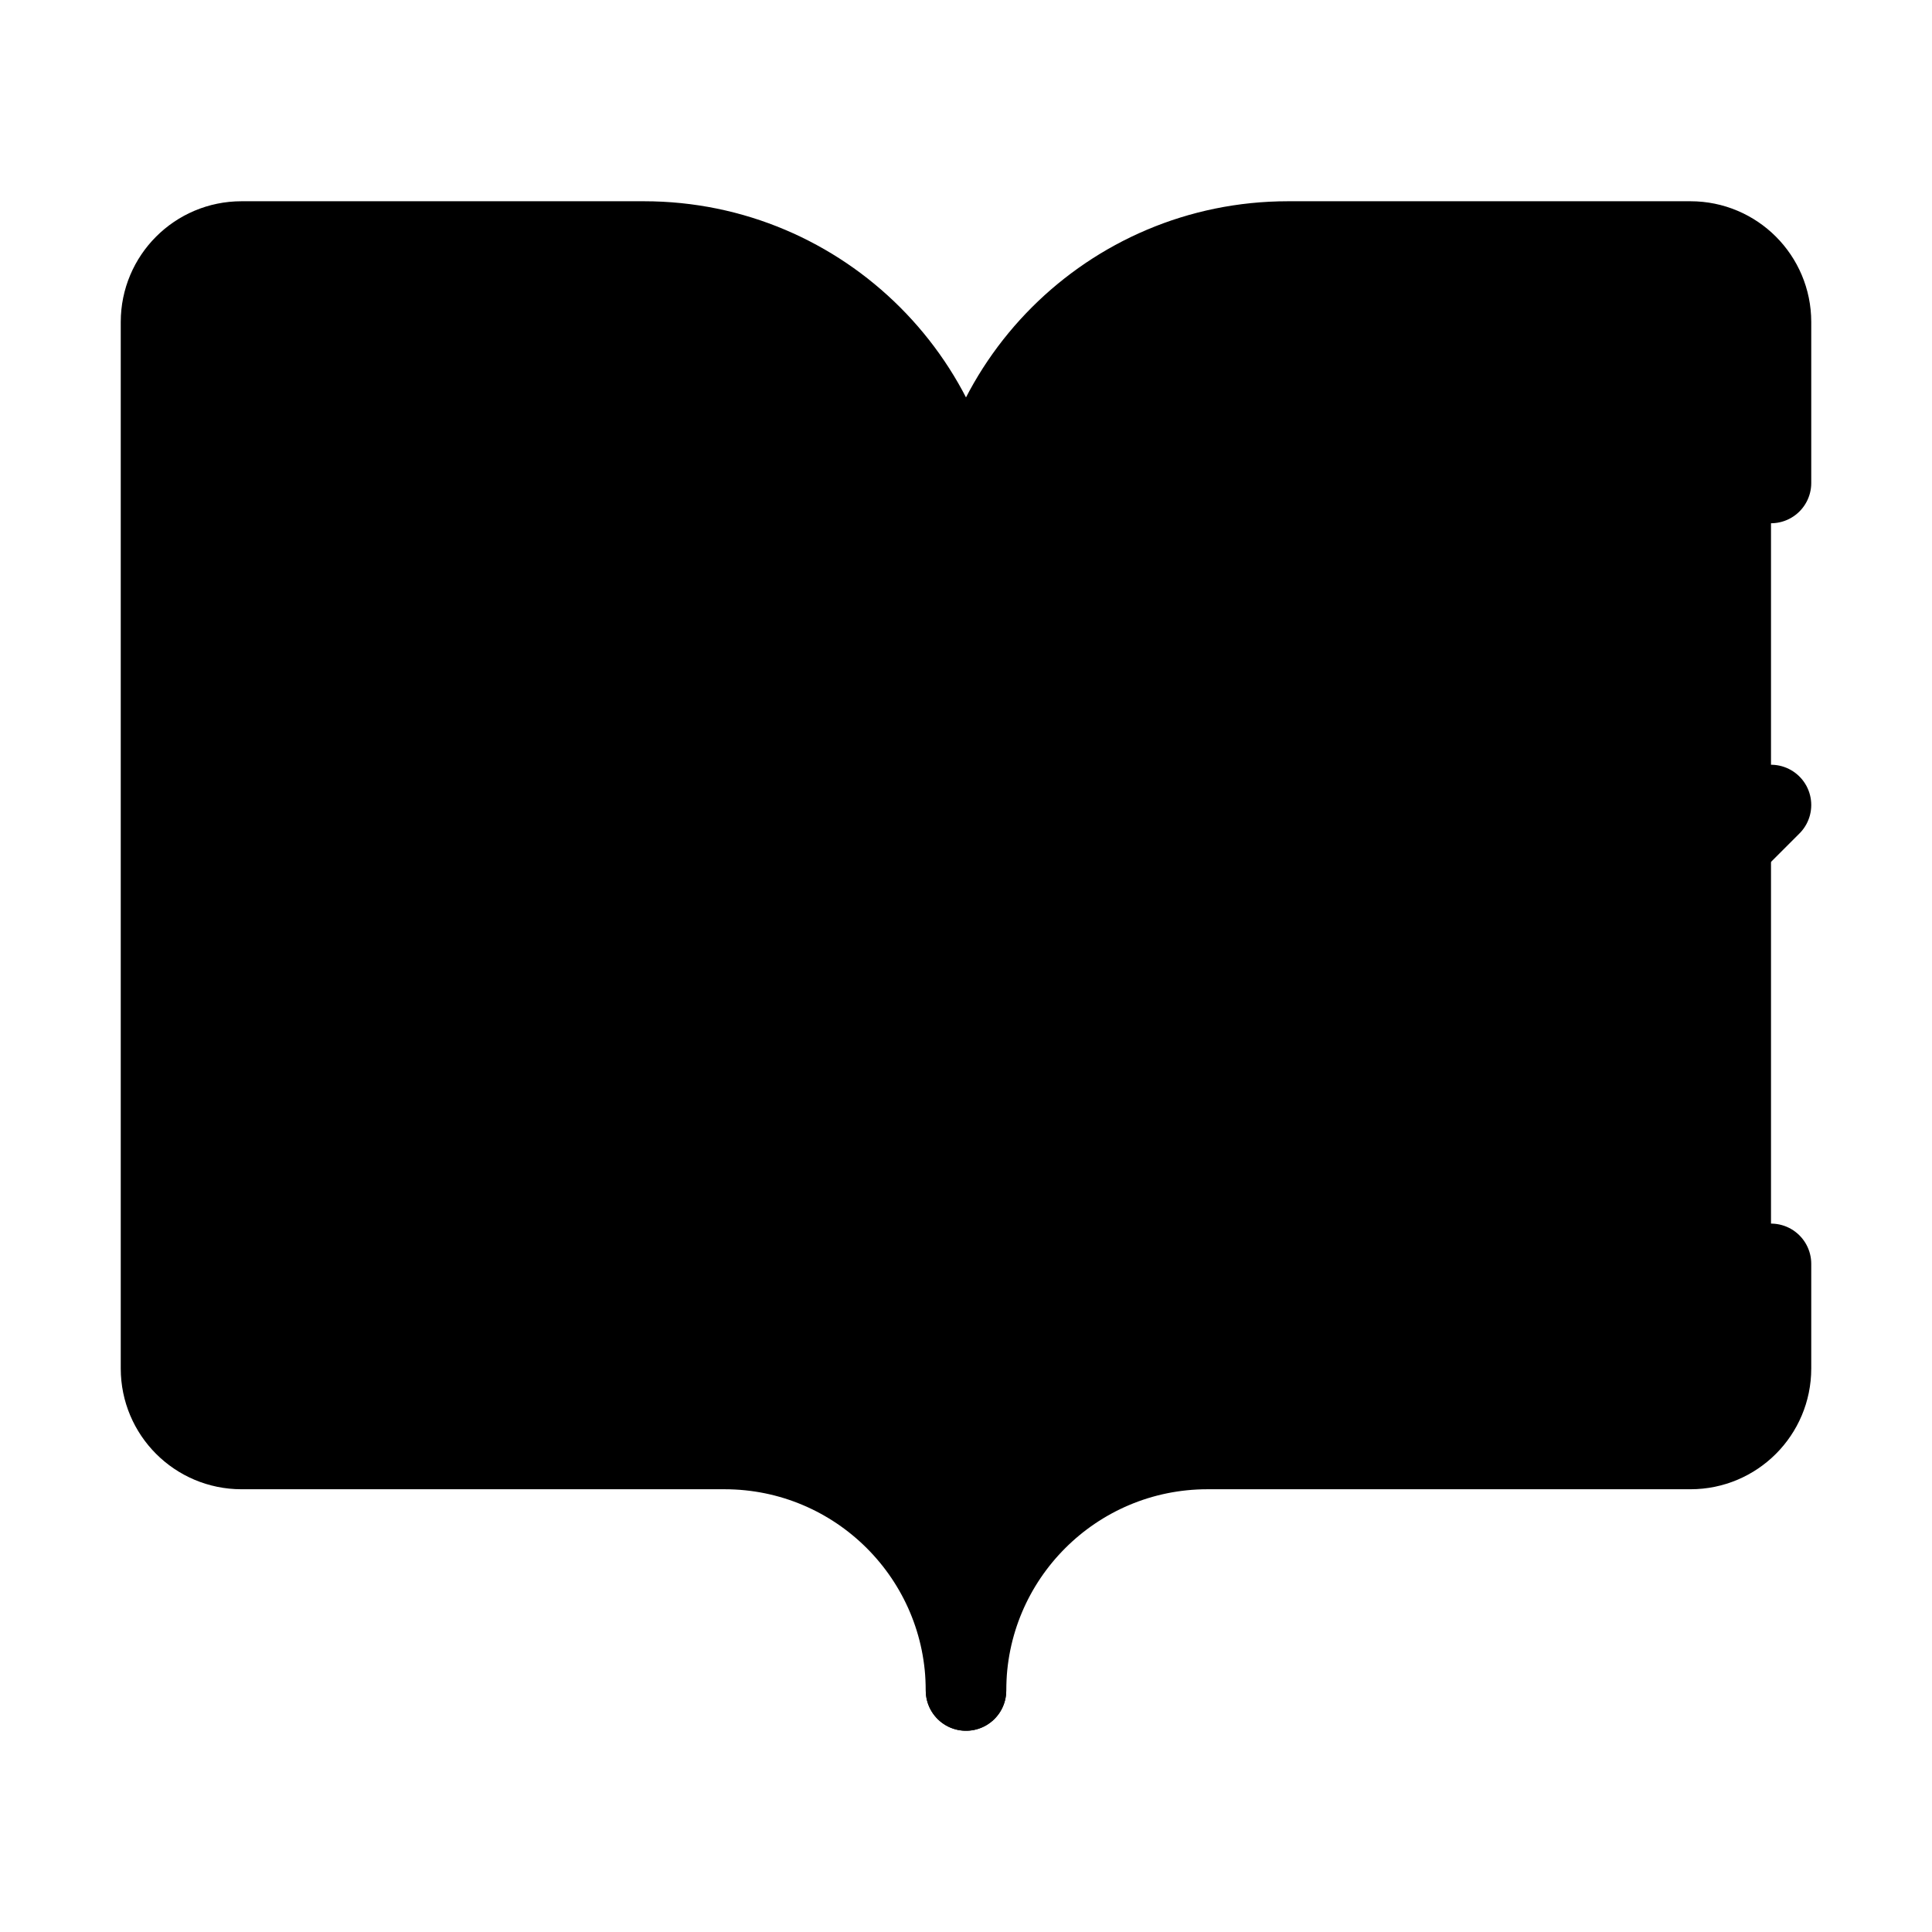
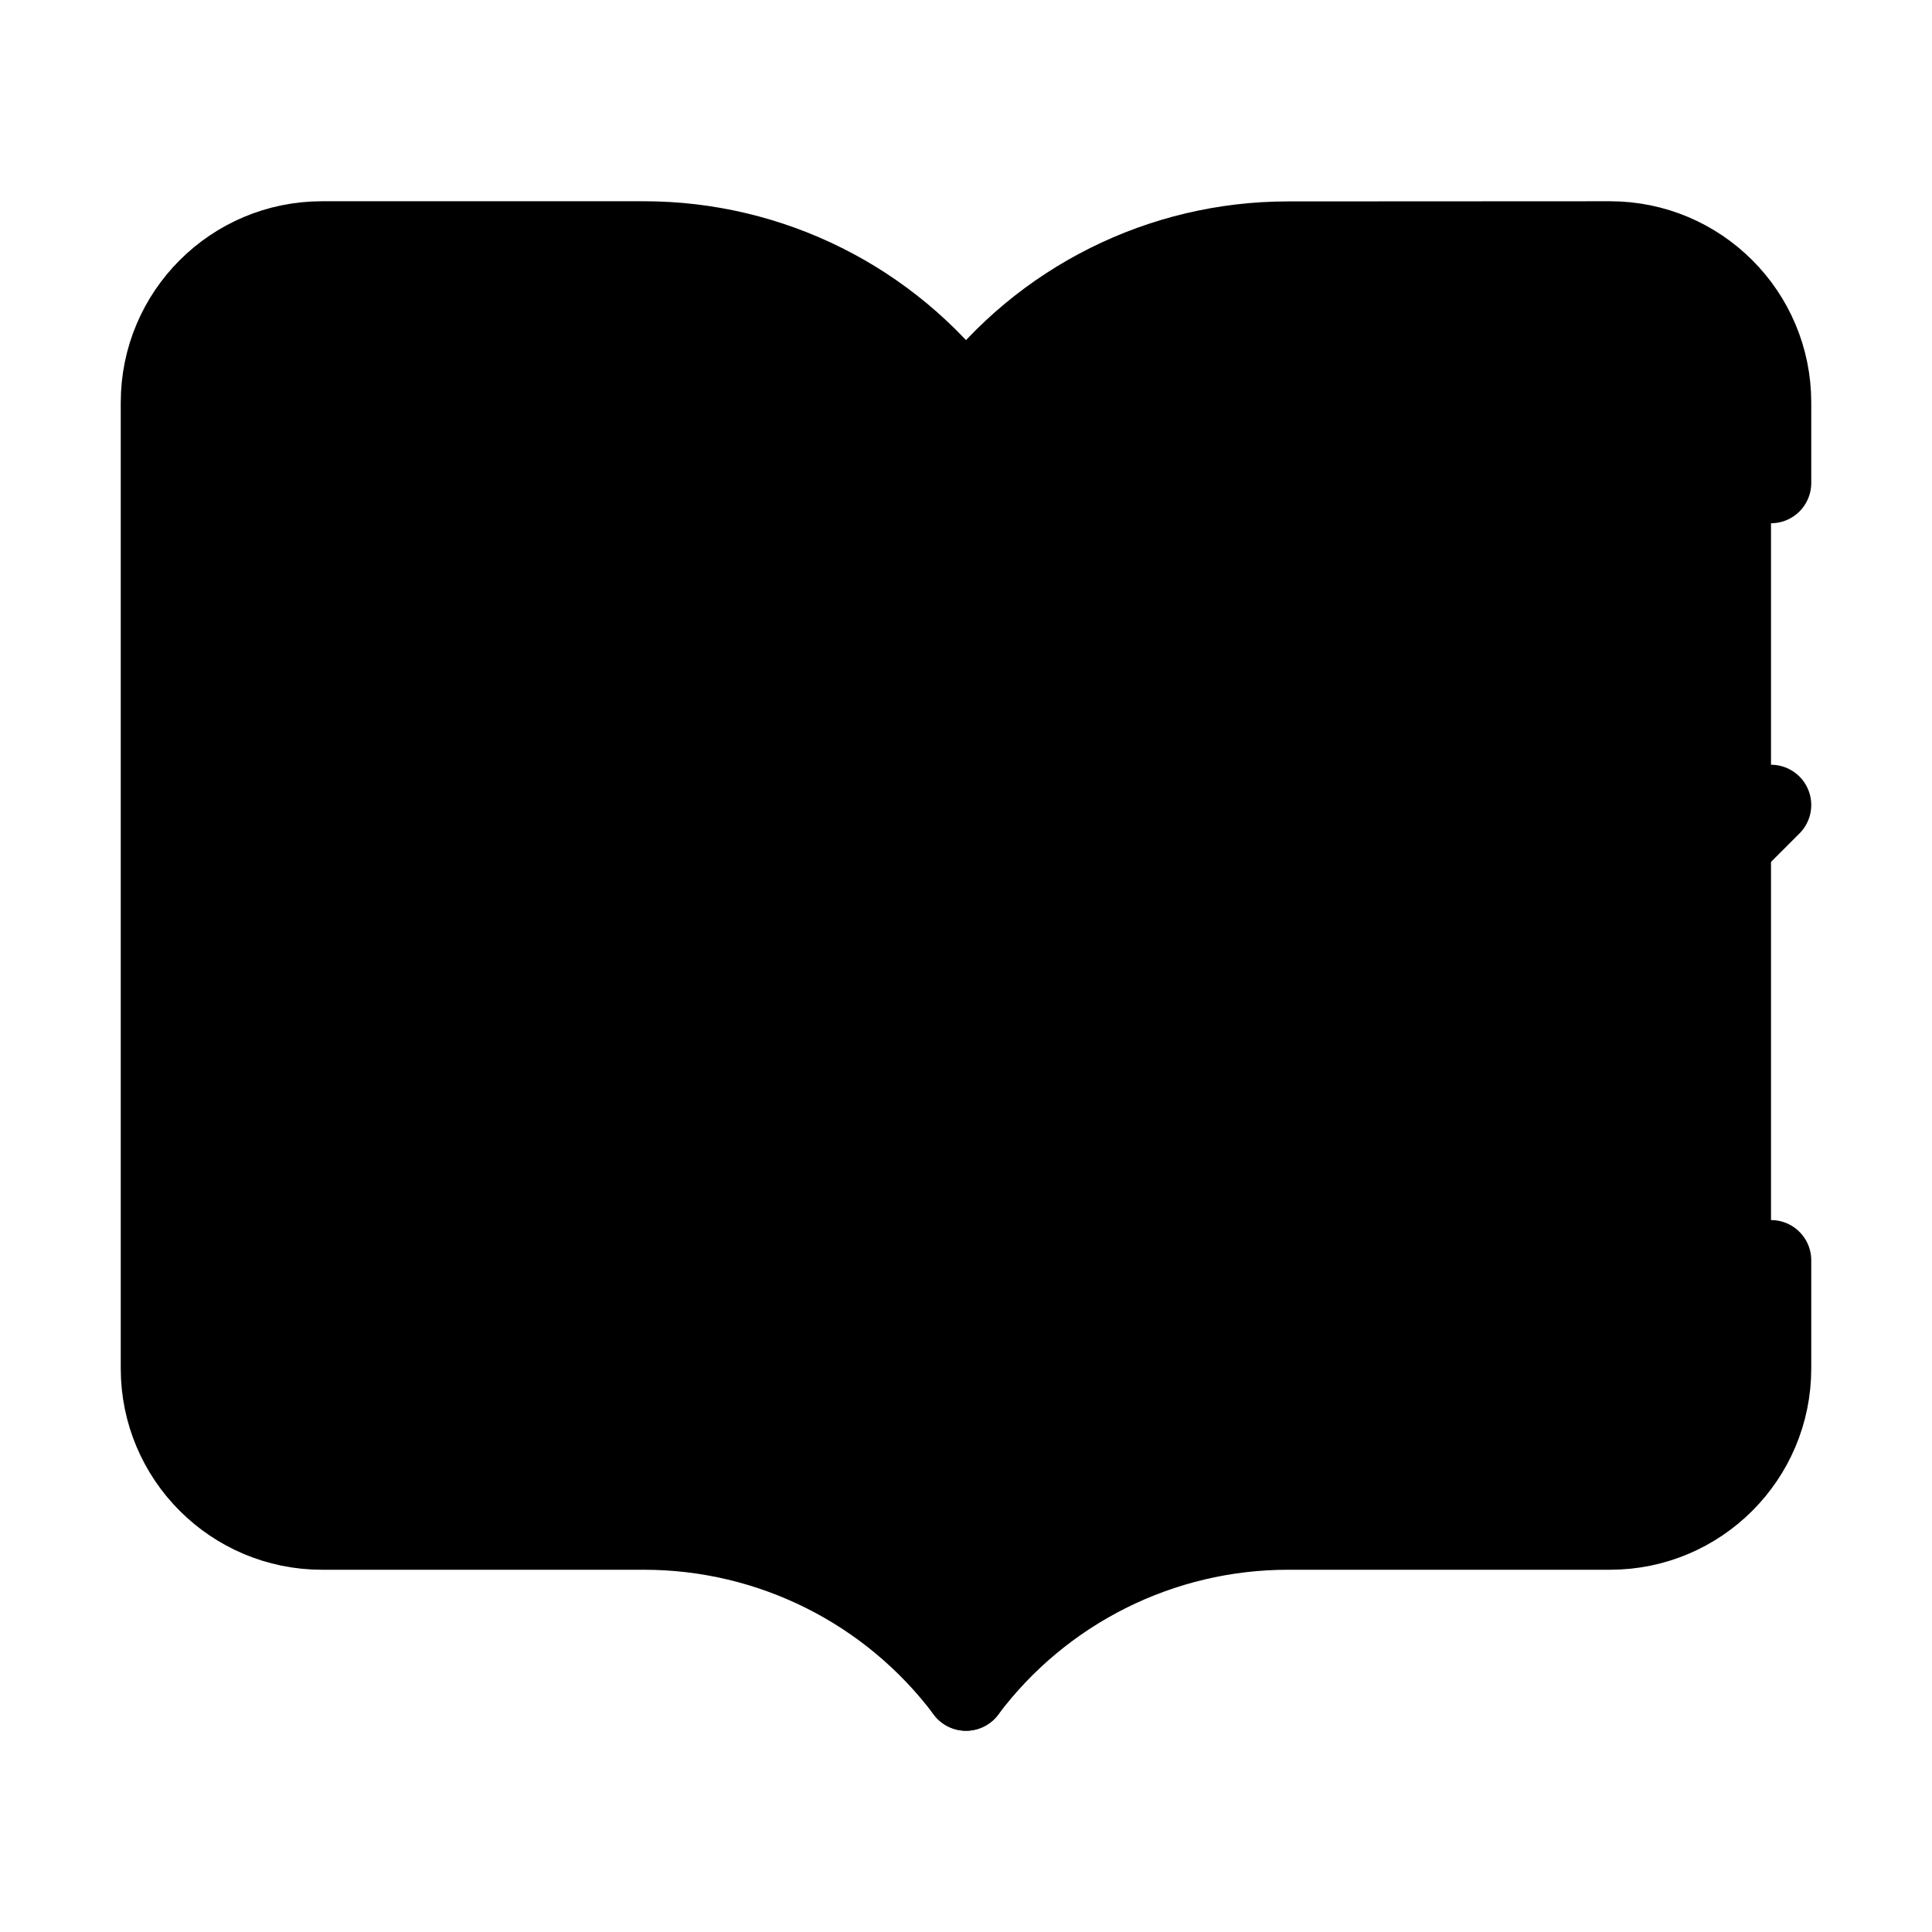
<svg xmlns="http://www.w3.org/2000/svg" width="24" height="24" viewBox="0 0 24 24" fill="currentColor" stroke="currentColor" stroke-width="calc((100vw - 100vh) / 10)" stroke-linecap="round" stroke-linejoin="round">
-   <path vector-effect="non-scaling-stroke" d="M12 21V7" />
+   <path vector-effect="non-scaling-stroke" d="M12 5v16" />
  <path vector-effect="non-scaling-stroke" d="m16 12 2 2 4-4" />
-   <path vector-effect="non-scaling-stroke" d="M22 6V4a1 1 0 0 0-1-1h-5a4 4 0 0 0-4 4 4 4 0 0 0-4-4H3a1 1 0 0 0-1 1v13a1 1 0 0 0 1 1h6a3 3 0 0 1 3 3 3 3 0 0 1 3-3h6a1 1 0 0 0 1-1v-1.3" />
+   <path vector-effect="non-scaling-stroke" d="M22 6V5a2 2 0 00-1.999-2L16 3.002A5 5 0 0012 5a5 5 0 00-4-2H4a2 2 0 00-2 2v12a2 2 0 001.999 2H8a5 5 0 014 2 5 5 0 014-2h4.001A2 2 0 0022 17v-1.344" />
</svg>
